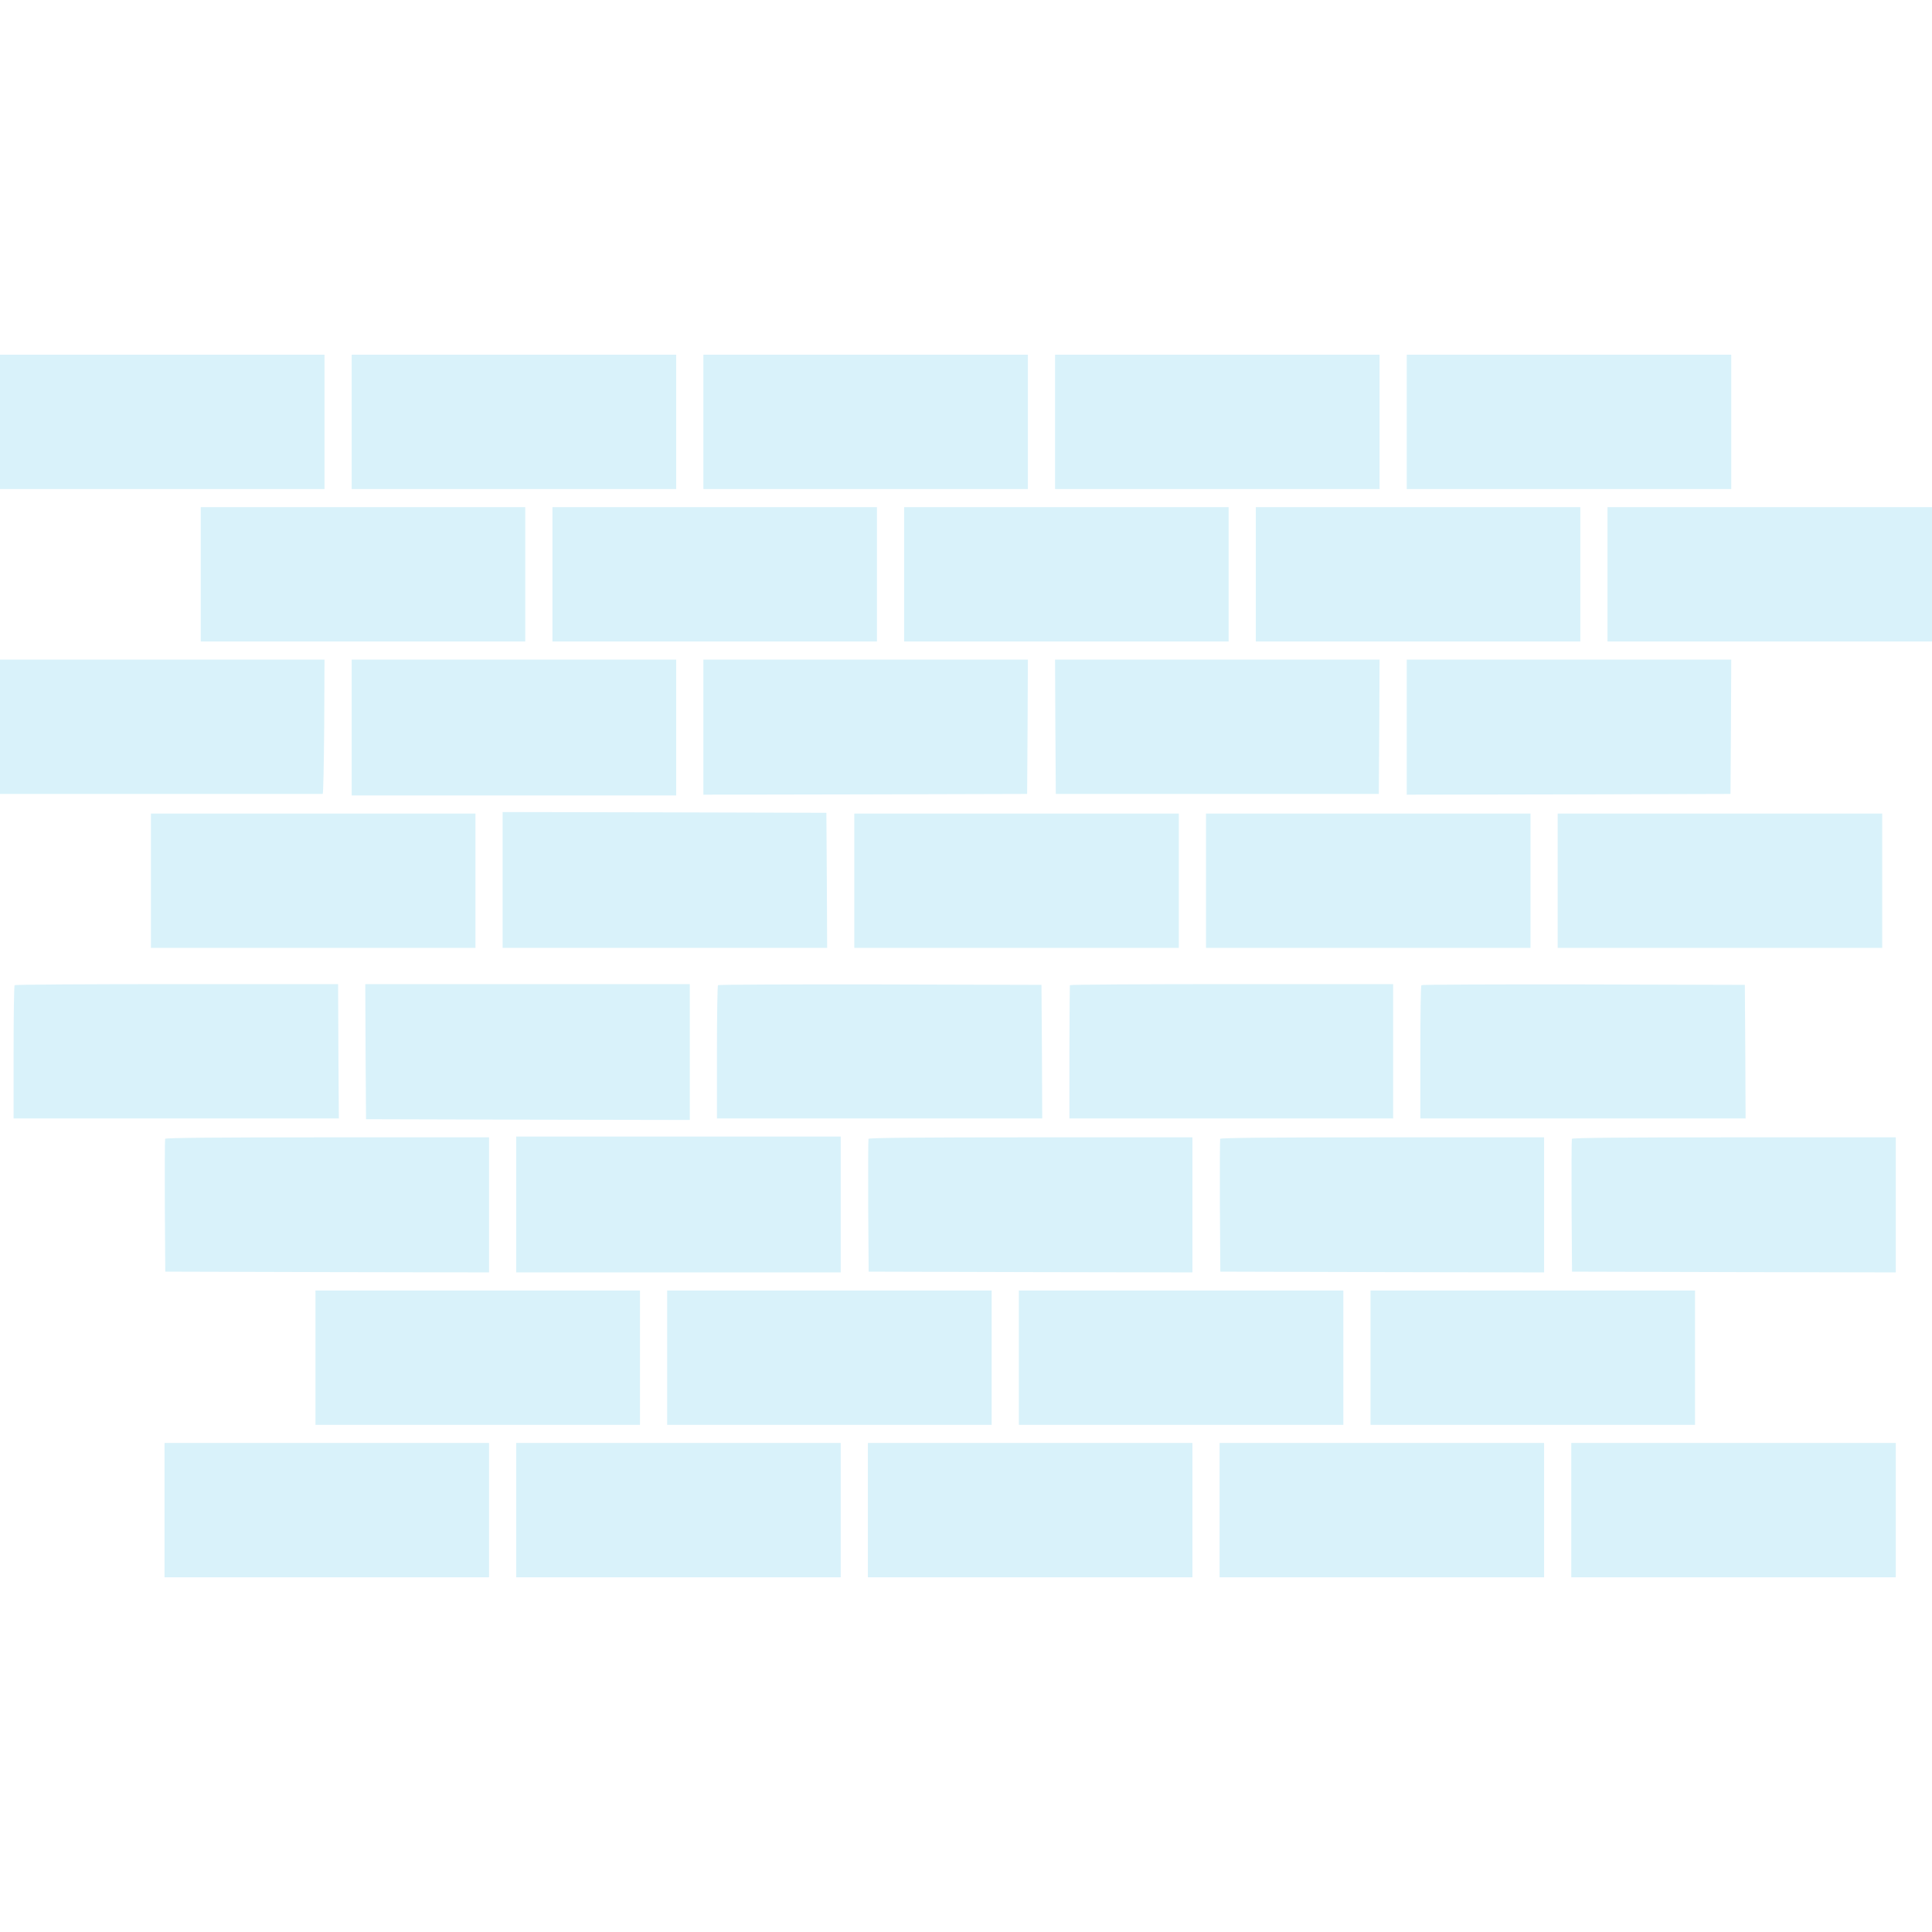
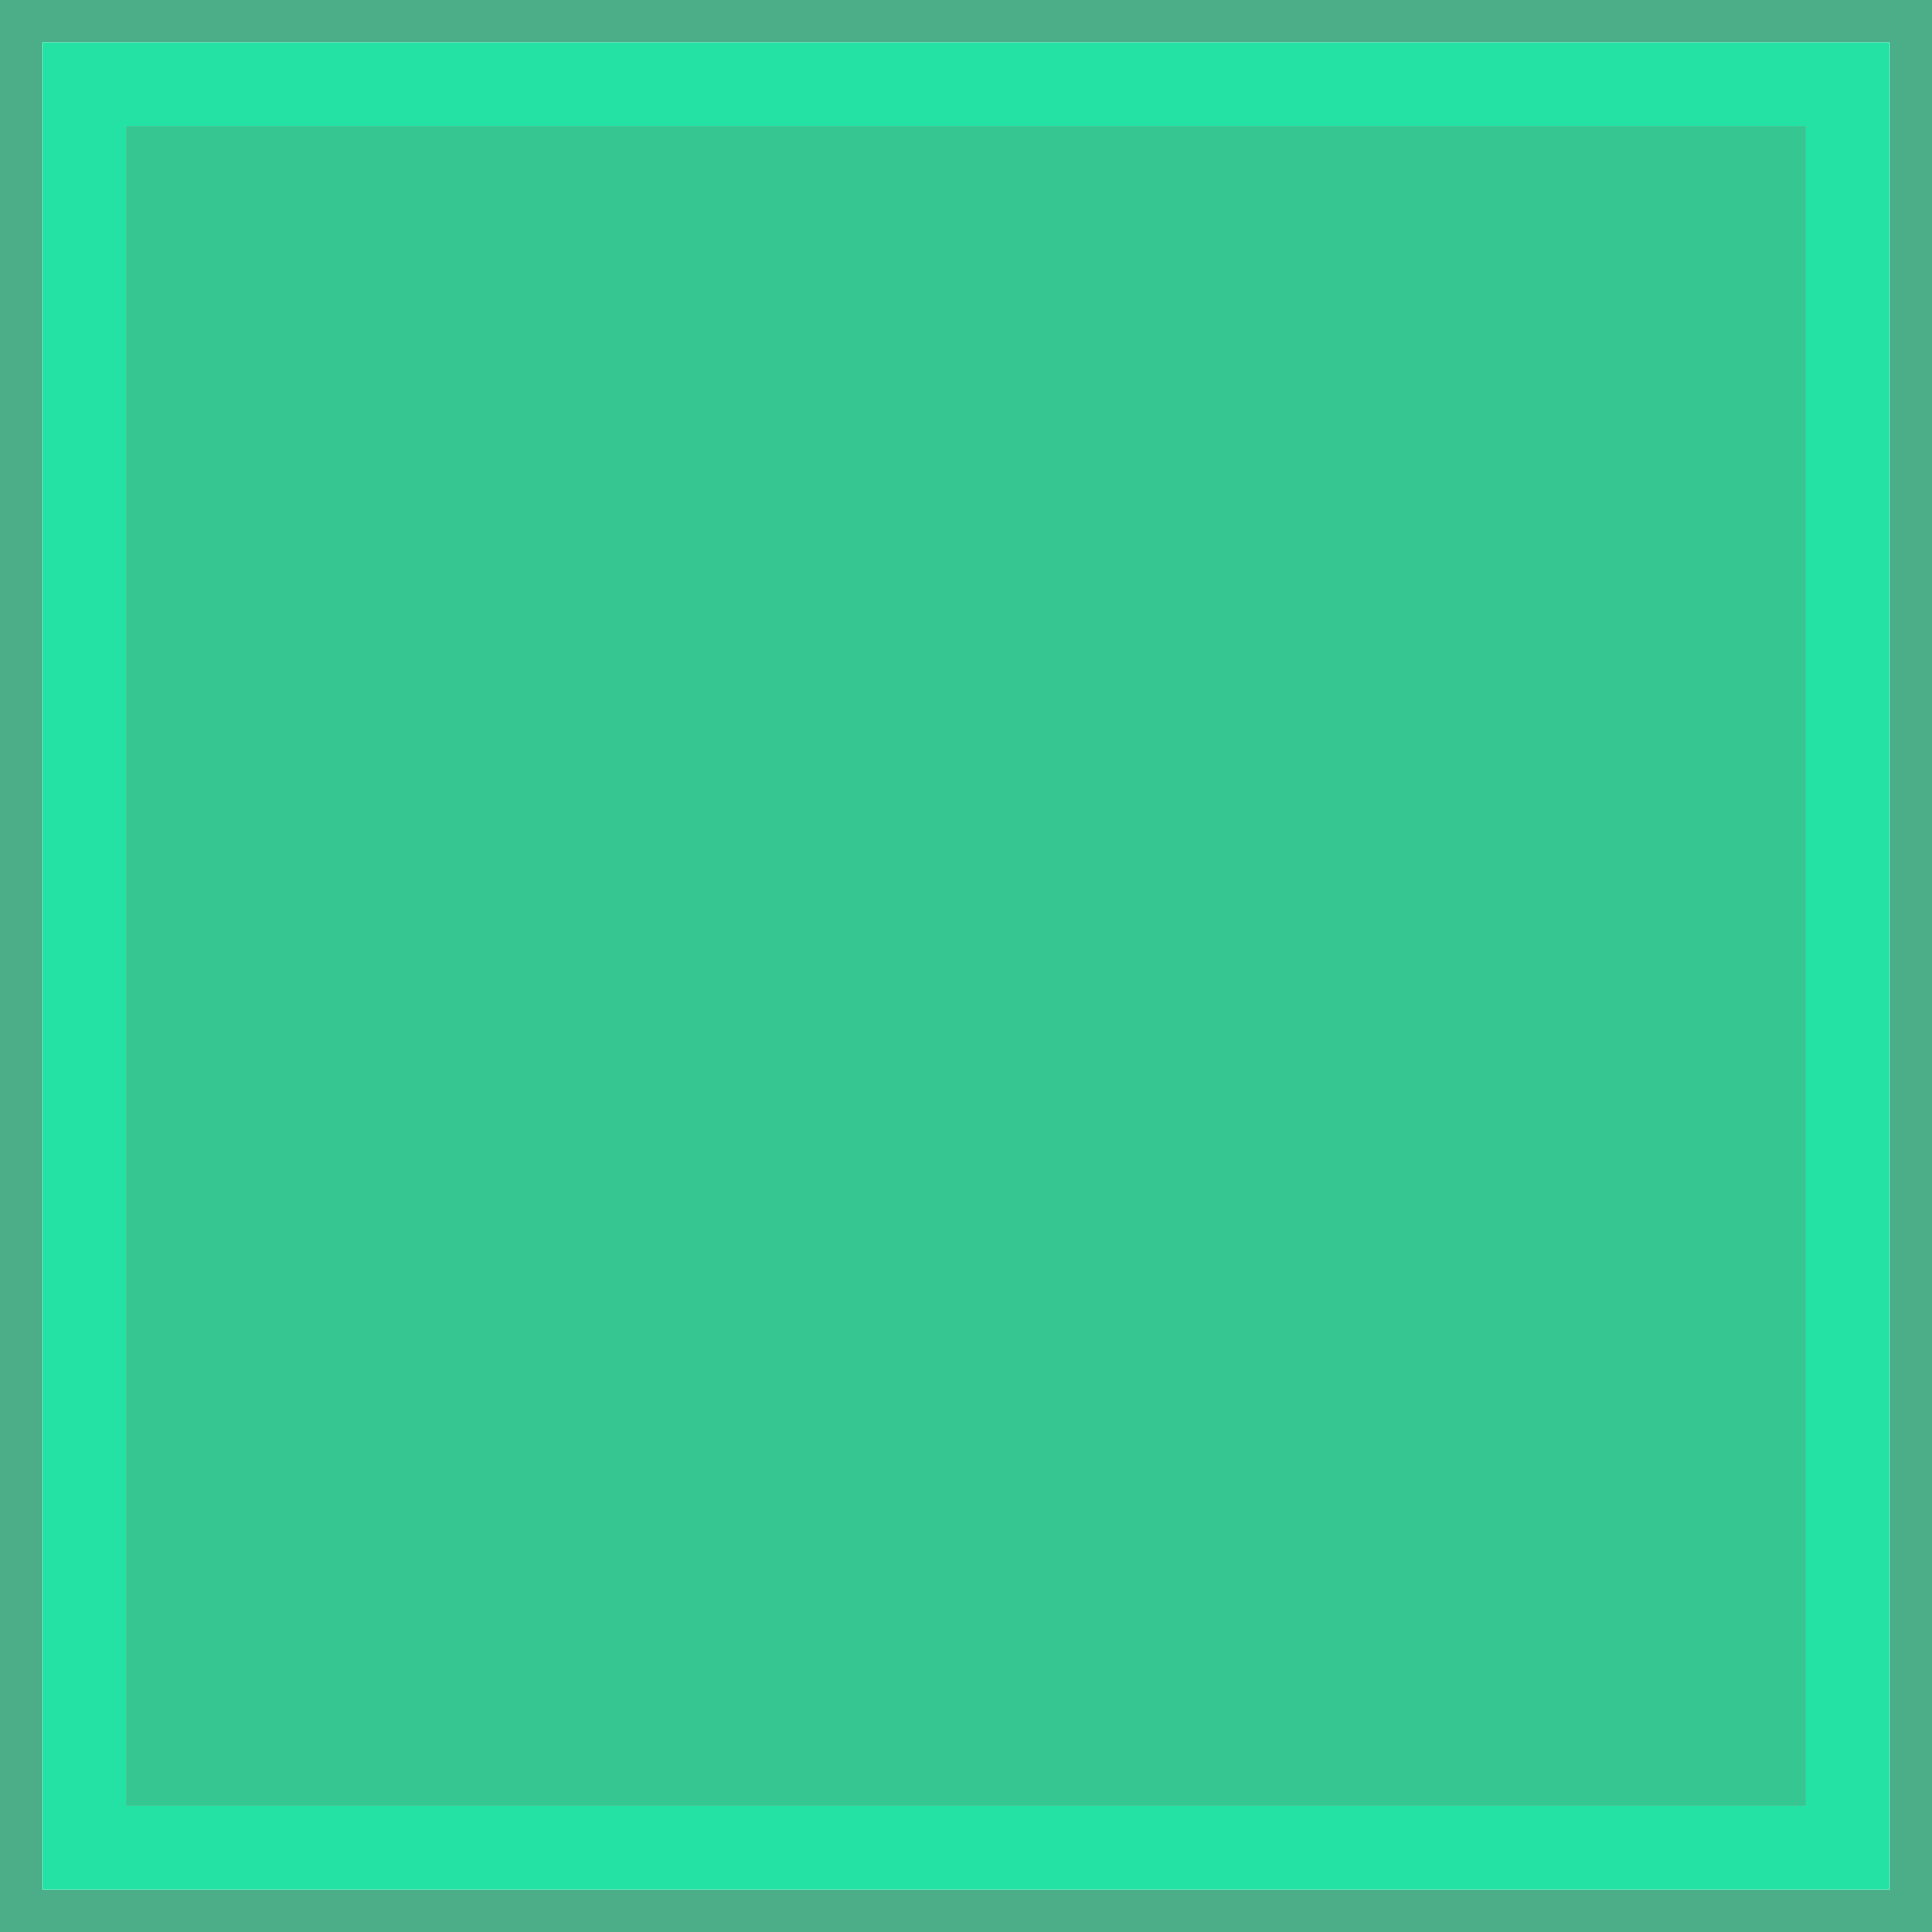
- <svg viewBox="0 0 1280 810" x="{{X}}" y="{{Y}}" width="10pt" height="10pt">
-   <g transform="translate(0.0,810.0) scale(0.1,-0.1)" fill="#d9f2fa" stroke="none">
-     <path d="M0 7655 l0 -445 1075 0 1075 0 0 445 0 445 -1075 0 -1075 0 0 -445z" />
-     <path d="M2330 7655 l0 -445 1075 0 1075 0 0 445 0 445 -1075 0 -1075 0 0 -445z" />
-     <path d="M4660 7655 l0 -445 1075 0 1075 0 0 445 0 445 -1075 0 -1075 0 0 -445z" />
-     <path d="M6990 7655 l0 -445 1075 0 1075 0 0 445 0 445 -1075 0 -1075 0 0 -445z" />
-     <path d="M9320 7655 l0 -445 1075 0 1075 0 0 445 0 445 -1075 0 -1075 0 0 -445z" />
-     <path d="M1330 6645 l0 -445 1075 0 1075 0 0 445 0 445 -1075 0 -1075 0 0 -445z" />
-     <path d="M3660 6645 l0 -445 1075 0 1075 0 0 445 0 445 -1075 0 -1075 0 0 -445z" />
-     <path d="M5990 6645 l0 -445 1075 0 1075 0 0 445 0 445 -1075 0 -1075 0 0 -445z" />
-     <path d="M8320 6645 l0 -445 1075 0 1075 0 0 445 0 445 -1075 0 -1075 0 0 -445z" />
-     <path d="M10650 6645 l0 -445 1075 0 1075 0 0 445 0 445 -1075 0 -1075 0 0 -445z" />
-     <path d="M0 5635 l0 -445 1065 0 c586 0 1068 0 1073 0 4 0 8 200 10 445 l2 445 -1075 0 -1075 0 0 -445z" />
-     <path d="M2330 5630 l0 -450 1075 0 1075 0 0 450 0 450 -1075 0 -1075 0 0 -450z" />
-     <path d="M4660 5633 l0 -448 1072 2 1073 3 3 445 2 445 -1075 0 -1075 0 0 -447z" />
-     <path d="M6992 5635 l3 -445 1070 0 1070 0 3 445 2 445 -1075 0 -1075 0 2 -445z" />
-     <path d="M9320 5633 l0 -448 1072 2 1073 3 3 445 2 445 -1075 0 -1075 0 0 -447z" />
-     <path d="M3330 4620 l0 -450 1075 0 1075 0 -2 448 -3 447 -1072 3 -1073 2 0 -450z" />
-     <path d="M1000 4615 l0 -445 1075 0 1075 0 0 445 0 445 -1075 0 -1075 0 0 -445z" />
-     <path d="M5660 4615 l0 -445 1075 0 1075 0 0 445 0 445 -1075 0 -1075 0 0 -445z" />
-     <path d="M7990 4615 l0 -445 1075 0 1075 0 0 445 0 445 -1075 0 -1075 0 0 -445z" />
-     <path d="M10320 4615 l0 -445 1075 0 1075 0 0 445 0 445 -1075 0 -1075 0 0 -445z" />
-     <path d="M97 3923 c-4 -3 -7 -204 -7 -445 l0 -438 1078 0 1077 0 -3 445 -2 445 -1069 0 c-587 0 -1071 -3 -1074 -7z" />
-     <path d="M2422 3483 l3 -448 1073 -3 1072 -2 0 450 0 450 -1075 0 -1075 0 2 -447z" />
-     <path d="M4757 3923 c-4 -3 -7 -204 -7 -445 l0 -438 1078 0 1077 0 -2 442 -3 443 -1068 3 c-588 1 -1072 -1 -1075 -5z" />
-     <path d="M7088 3923 c-1 -5 -2 -205 -3 -445 l0 -438 1073 0 1072 0 0 445 0 445 -1070 0 c-588 0 -1071 -3 -1072 -7z" />
-     <path d="M9417 3923 c-4 -3 -7 -204 -7 -445 l0 -438 1078 0 1077 0 -2 442 -3 443 -1068 3 c-588 1 -1072 -1 -1075 -5z" />
-     <path d="M1094 2905 c-2 -5 -3 -206 -2 -445 l3 -435 1073 -3 1072 -2 0 447 0 448 -1071 0 c-705 0 -1073 -3 -1075 -10z" />
-     <path d="M3420 2470 l0 -450 1075 0 1075 0 0 450 0 450 -1075 0 -1075 0 0 -450z" />
-     <path d="M5754 2905 c-2 -5 -3 -206 -2 -445 l3 -435 1073 -3 1072 -2 0 447 0 448 -1071 0 c-705 0 -1073 -3 -1075 -10z" />
-     <path d="M8084 2905 c-2 -5 -3 -206 -2 -445 l3 -435 1073 -3 1072 -2 0 447 0 448 -1071 0 c-705 0 -1073 -3 -1075 -10z" />
-     <path d="M10414 2905 c-2 -5 -3 -206 -2 -445 l3 -435 1073 -3 1072 -2 0 447 0 448 -1071 0 c-705 0 -1073 -3 -1075 -10z" />
-     <path d="M2090 1455 l0 -445 1075 0 1075 0 0 445 0 445 -1075 0 -1075 0 0 -445z" />
-     <path d="M4420 1455 l0 -445 1075 0 1075 0 0 445 0 445 -1075 0 -1075 0 0 -445z" />
-     <path d="M6750 1455 l0 -445 1075 0 1075 0 0 445 0 445 -1075 0 -1075 0 0 -445z" />
-     <path d="M9080 1455 l0 -445 1075 0 1075 0 0 445 0 445 -1075 0 -1075 0 0 -445z" />
-     <path d="M1090 445 l0 -445 1075 0 1075 0 0 445 0 445 -1075 0 -1075 0 0 -445z" />
-     <path d="M3420 445 l0 -445 1075 0 1075 0 0 445 0 445 -1075 0 -1075 0 0 -445z" />
-     <path d="M5750 445 l0 -445 1075 0 1075 0 0 445 0 445 -1075 0 -1075 0 0 -445z" />
-     <path d="M8080 445 l0 -445 1075 0 1075 0 0 445 0 445 -1075 0 -1075 0 0 -445z" />
-     <path d="M10410 445 l0 -445 1075 0 1075 0 0 445 0 445 -1075 0 -1075 0 0 -445z" />
-   </g>
+ <svg x="{{X}}" y="{{Y}}" width="10" height="10" viewBox="0 0 230 230">
+   <defs>
+     <style>
+       .free-1, .free-2 { fill: none; }
+       .free-1 { stroke: #4bae89; }
+       .free-1, .free-2, .free-3 { stroke-width: 10px; }
+       .free-2 { stroke: #23e2a4; }
+       .free-3 { fill: #35c691; stroke: #35c691; }
+     </style>
+   </defs>
+   <rect class="free-1" width="230" height="230" />
+   <rect class="free-2" x="10" y="10" width="210" height="210" />
+   <rect class="free-3" x="20" y="20" width="190" height="190" />
</svg>
